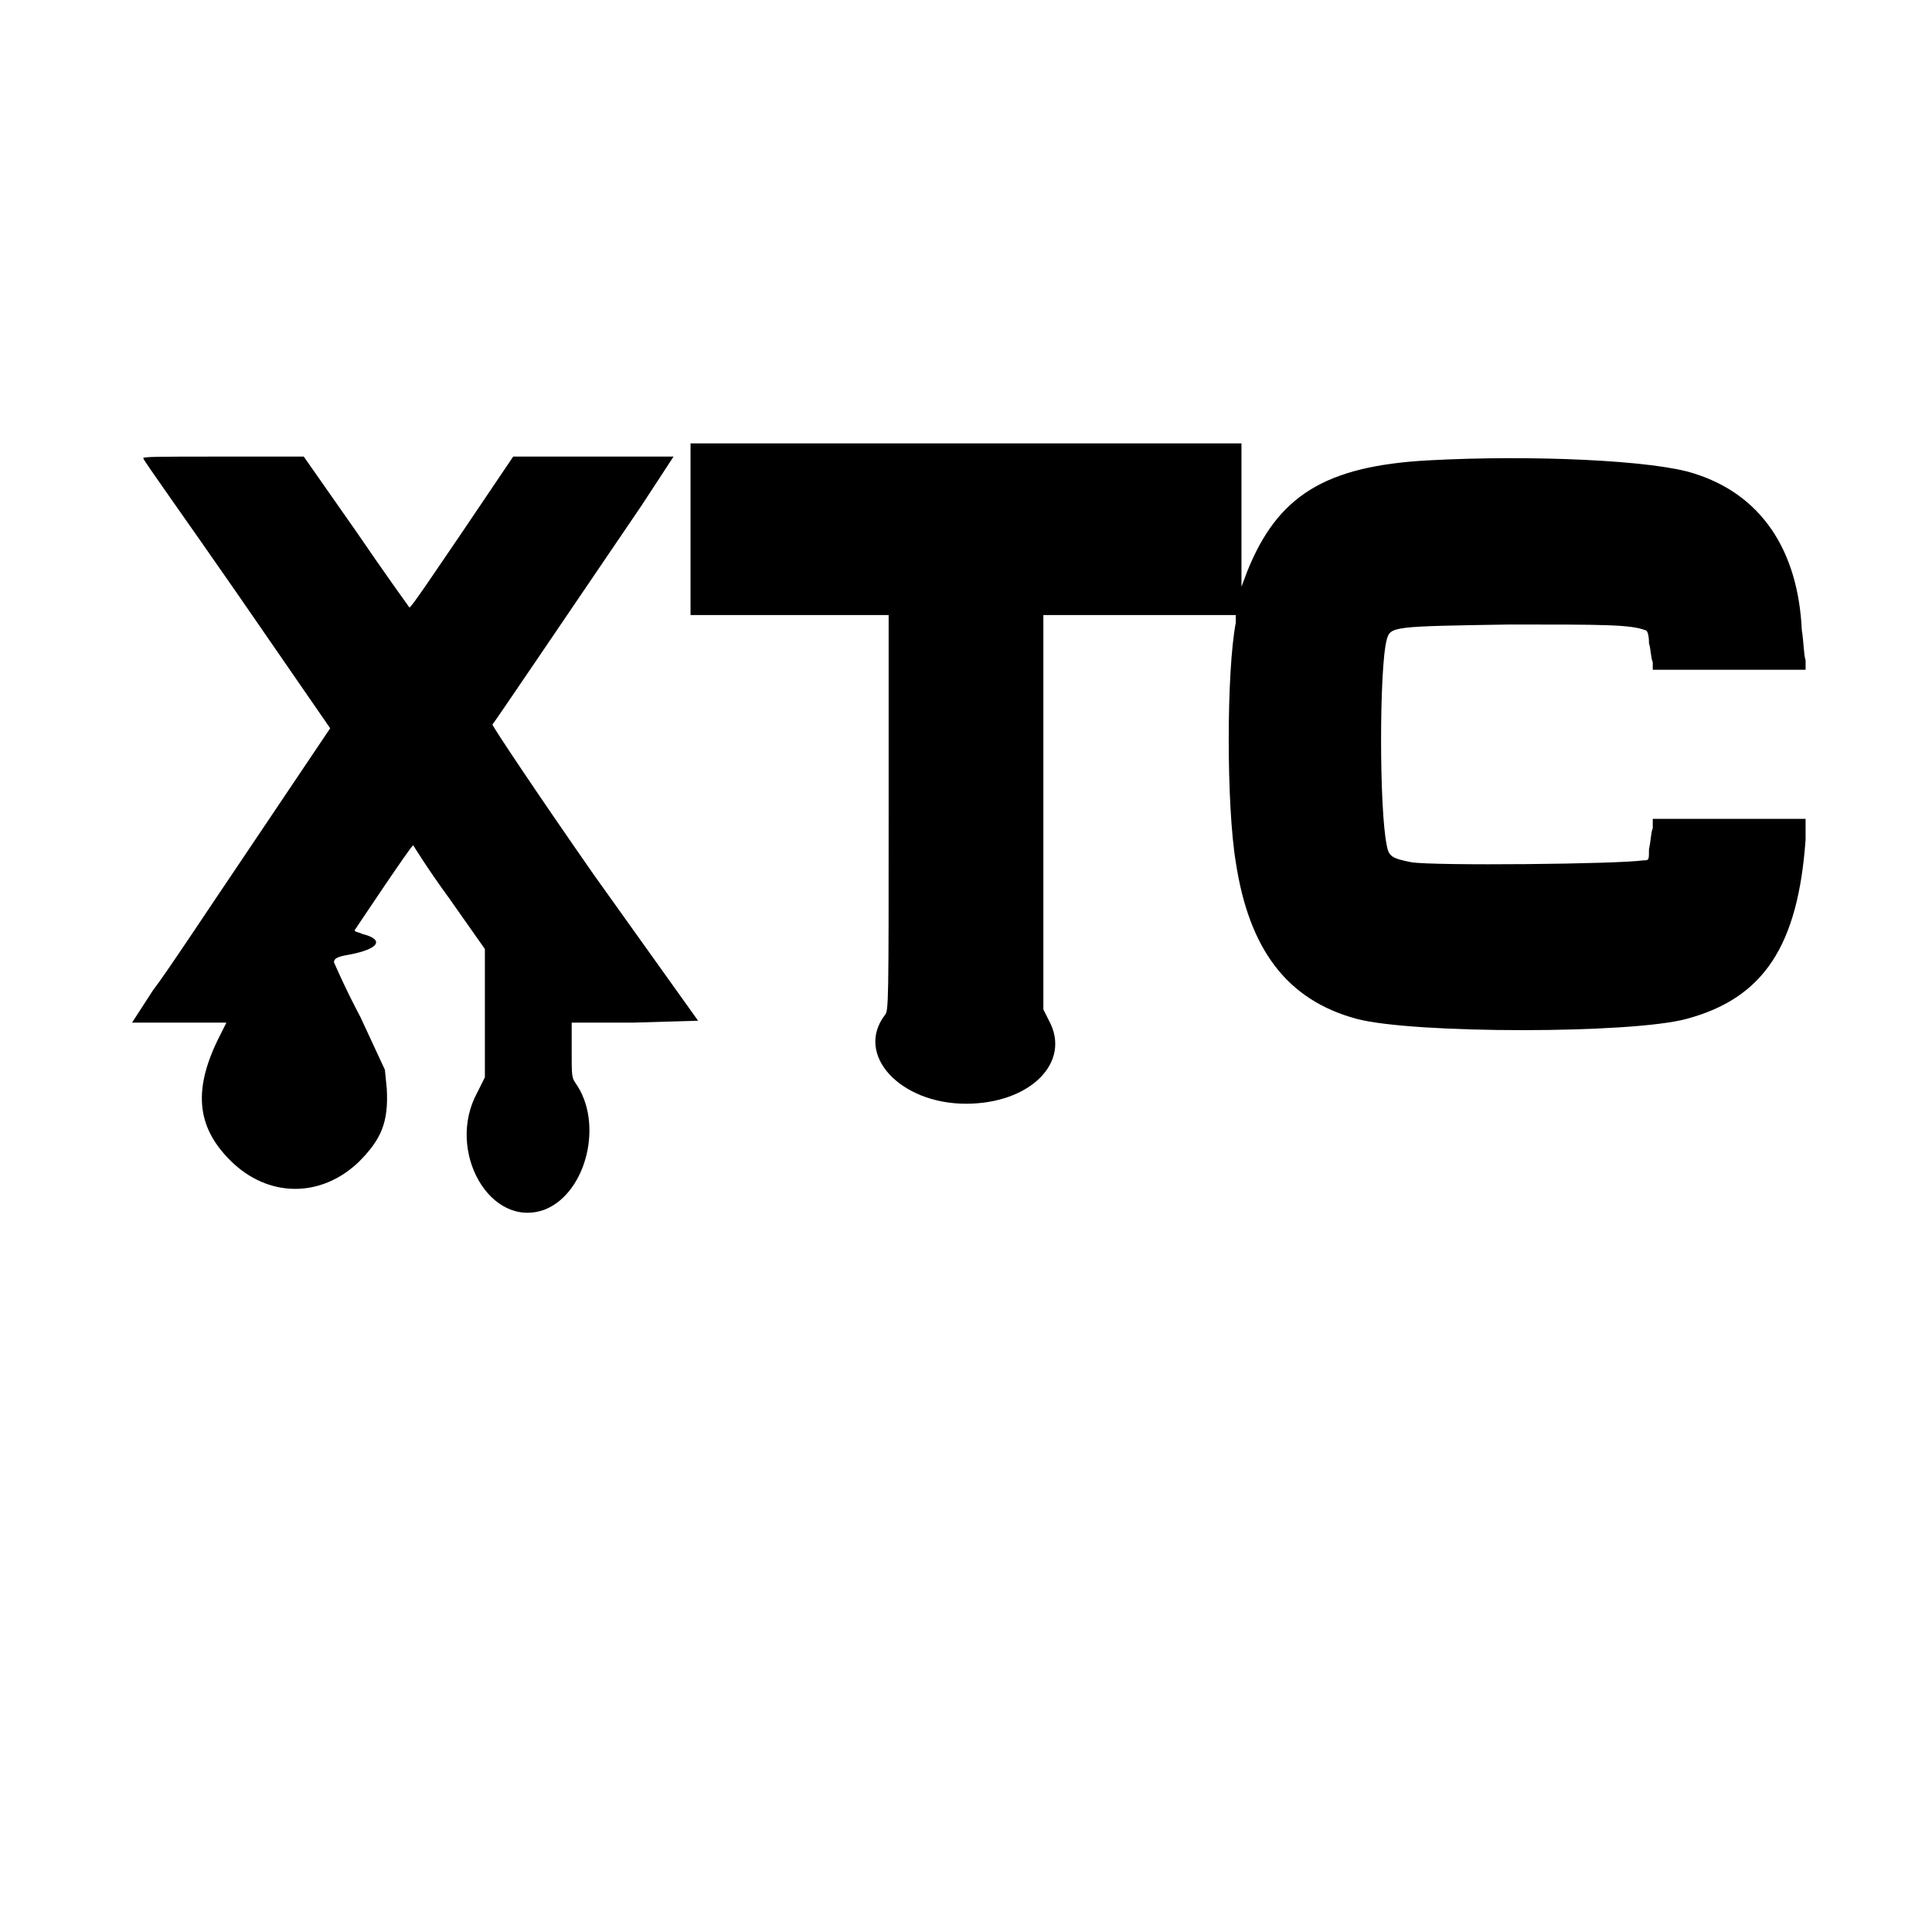
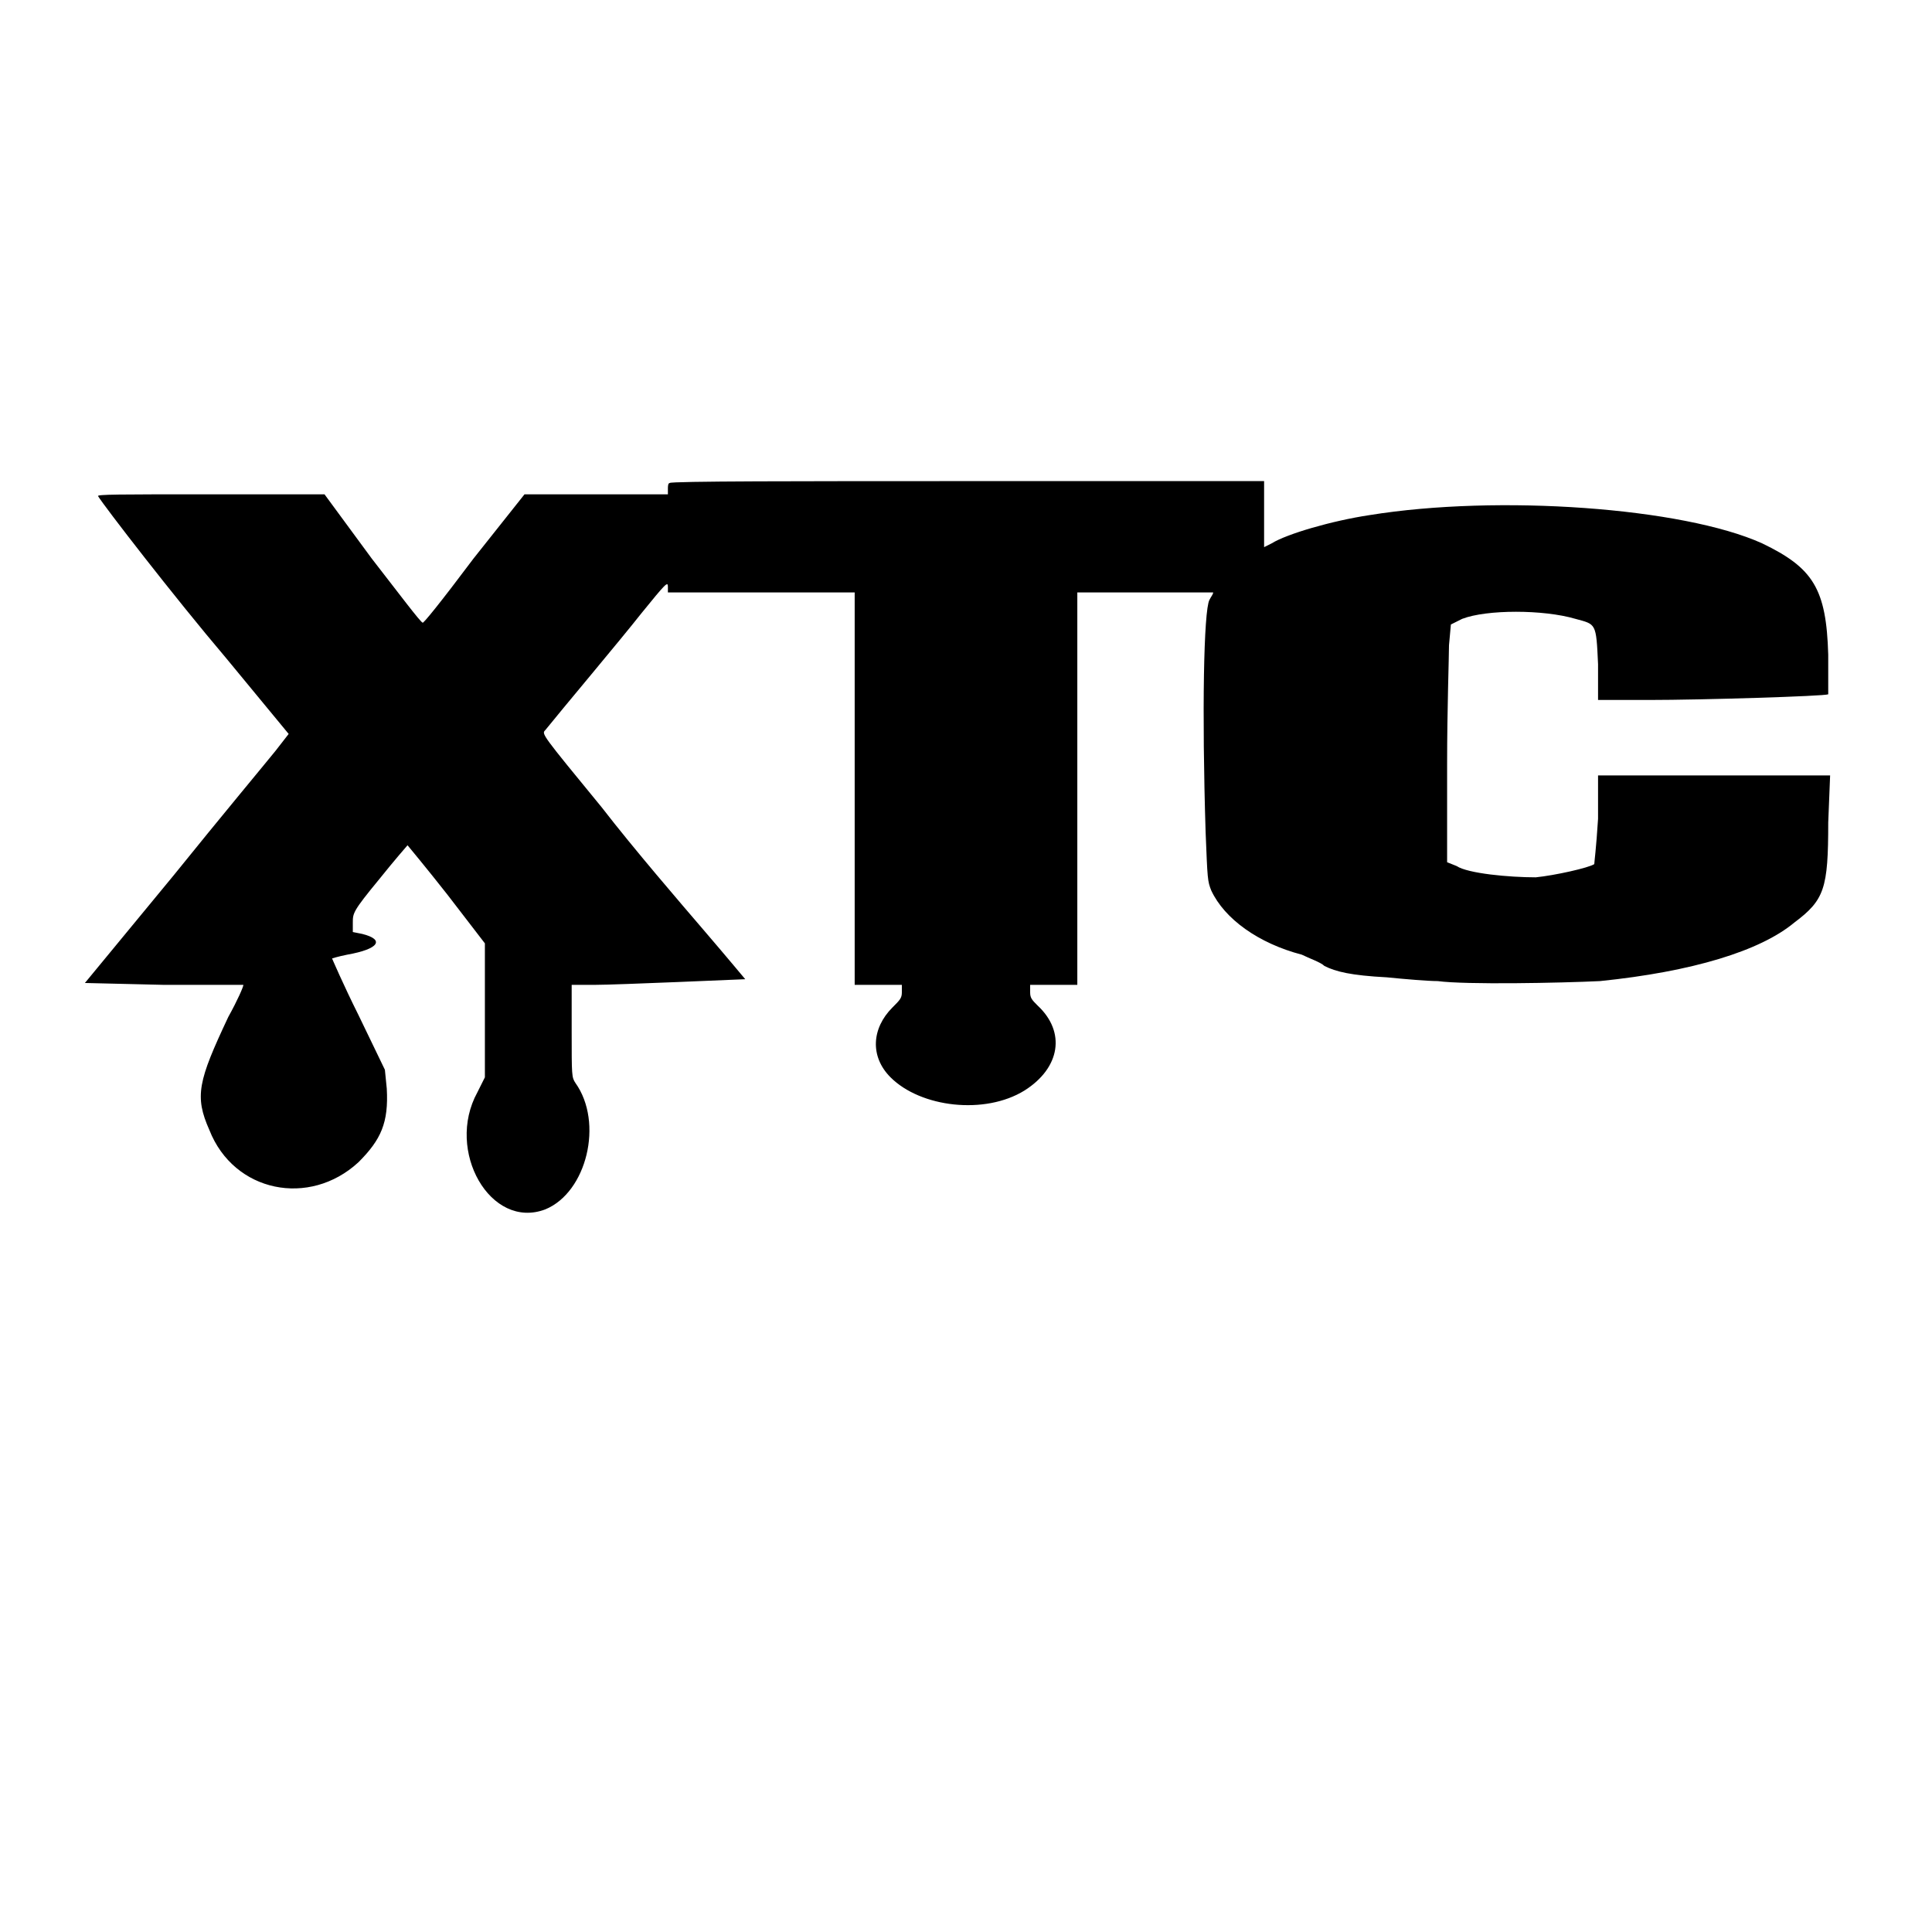
<svg xmlns="http://www.w3.org/2000/svg" version="1.0" width="512" height="512" viewBox="0 0 512 512" preserveAspectRatio="xMidYMid meet">
  <g transform="translate(0,512) scale(0.5,-0.5)" fill="#000000" fill-rule="evenodd" stroke="none">
-     <path d="M366 744 l0 -46 53 0 52 0 0 -105 c0 -100 0 -105 -2 -107 -16 -21 8 -47 43 -47 34 0 56 22 44 44 l-3 6 0 105 0 104 51 0 51 0 0 -4 c-5 -26 -5 -97 0 -127 7 -46 27 -73 64 -83 30 -8 146 -8 175 0 41 11 59 39 63 95 l0 11 -40 0 -41 0 0 -5 c-1 -2 -1 -7 -2 -11 0 -6 0 -6 -3 -6 -13 -2 -111 -3 -123 -1 -10 2 -12 3 -13 9 -4 19 -4 94 0 109 2 7 3 7 65 8 50 0 64 0 72 -3 1 0 2 -2 2 -7 1 -3 1 -8 2 -10 l0 -4 41 0 40 0 0 5 c-1 3 -1 10 -2 16 -2 43 -22 72 -57 83 -21 7 -86 10 -141 7 -55 -3 -80 -19 -96 -59 l-3 -8 0 38 0 38 -146 0 -146 0 0 -45z" />
-     <path d="M76 781 c0 -1 23 -33 50 -72 l49 -71 -41 -61 c-23 -34 -46 -69 -53 -78 l-11 -17 25 0 25 0 -3 -6 c-15 -29 -13 -49 5 -67 20 -20 48 -20 68 -1 12 12 16 21 15 39 l-1 10 -13 28 c-8 15 -14 29 -14 29 0 2 2 3 8 4 16 3 19 8 7 11 -2 1 -4 1 -4 2 0 0 30 45 31 45 0 0 8 -13 19 -28 l19 -27 0 -34 0 -34 -4 -8 c-17 -31 7 -73 36 -62 22 9 31 46 16 67 -2 3 -2 4 -2 17 l0 15 33 0 34 1 -55 77 c-30 43 -54 79 -54 80 1 1 28 41 79 116 l17 26 -42 0 -43 0 -27 -40 c-15 -22 -27 -40 -28 -40 0 0 -13 18 -28 40 l-28 40 -43 0 c-35 0 -43 0 -42 -1z" />
+     <path d="M355 768 c-1 0 -1 -2 -1 -3 l0 -3 -38 0 -38 0 -27 -34 c-18 -24 -27 -35 -27 -34 -1 0 -13 16 -27 34 l-25 34 -61 0 c-48 0 -60 0 -59 -1 3 -5 40 -53 68 -86 l33 -40 -7 -9 c-4 -5 -29 -35 -54 -66 l-47 -57 42 -1 c23 0 42 0 42 0 0 -1 -3 -8 -8 -17 -16 -34 -18 -42 -10 -60 13 -33 53 -41 79 -17 12 12 16 21 15 39 l-1 10 -14 29 c-8 16 -14 30 -14 30 0 0 3 1 8 2 17 3 20 8 8 11 l-5 1 0 5 c0 5 0 6 14 23 8 10 15 18 15 18 0 0 10 -12 21 -26 l20 -26 0 -36 0 -35 -4 -8 c-17 -31 7 -73 36 -62 22 9 31 46 16 67 -2 3 -2 4 -2 27 l0 25 12 0 c12 0 79 3 80 3 0 0 -10 12 -22 26 -12 14 -37 43 -54 65 -32 39 -32 39 -30 41 8 10 40 48 51 62 13 16 14 17 14 14 l0 -3 50 0 49 0 0 -104 0 -104 13 0 12 0 0 -4 c0 -3 -1 -4 -5 -8 -11 -11 -12 -26 -1 -37 16 -16 50 -20 71 -7 19 12 22 31 7 45 -3 3 -4 4 -4 7 l0 4 13 0 12 0 0 104 0 104 36 0 c20 0 36 0 36 0 0 -1 -1 -2 -2 -4 -3 -6 -4 -59 -2 -123 1 -25 1 -26 3 -31 7 -15 25 -28 48 -34 4 -2 10 -4 12 -6 6 -3 14 -5 33 -6 10 -1 22 -2 27 -2 15 -2 65 -1 86 0 49 5 85 16 103 31 16 12 18 18 18 53 l1 25 -62 0 -61 0 0 -23 c-1 -16 -2 -23 -2 -24 -3 -2 -21 -6 -31 -7 -14 0 -36 2 -42 6 l-5 2 0 52 c0 29 1 57 1 63 l1 11 6 3 c13 5 43 5 60 0 11 -3 11 -2 12 -24 l0 -19 27 0 c28 0 93 2 95 3 0 0 0 10 0 21 -1 35 -8 46 -35 59 -42 19 -140 26 -208 15 -20 -3 -44 -10 -52 -15 l-4 -2 0 17 0 18 -158 0 c-86 0 -157 0 -157 -1z" />
  </g>
</svg>
